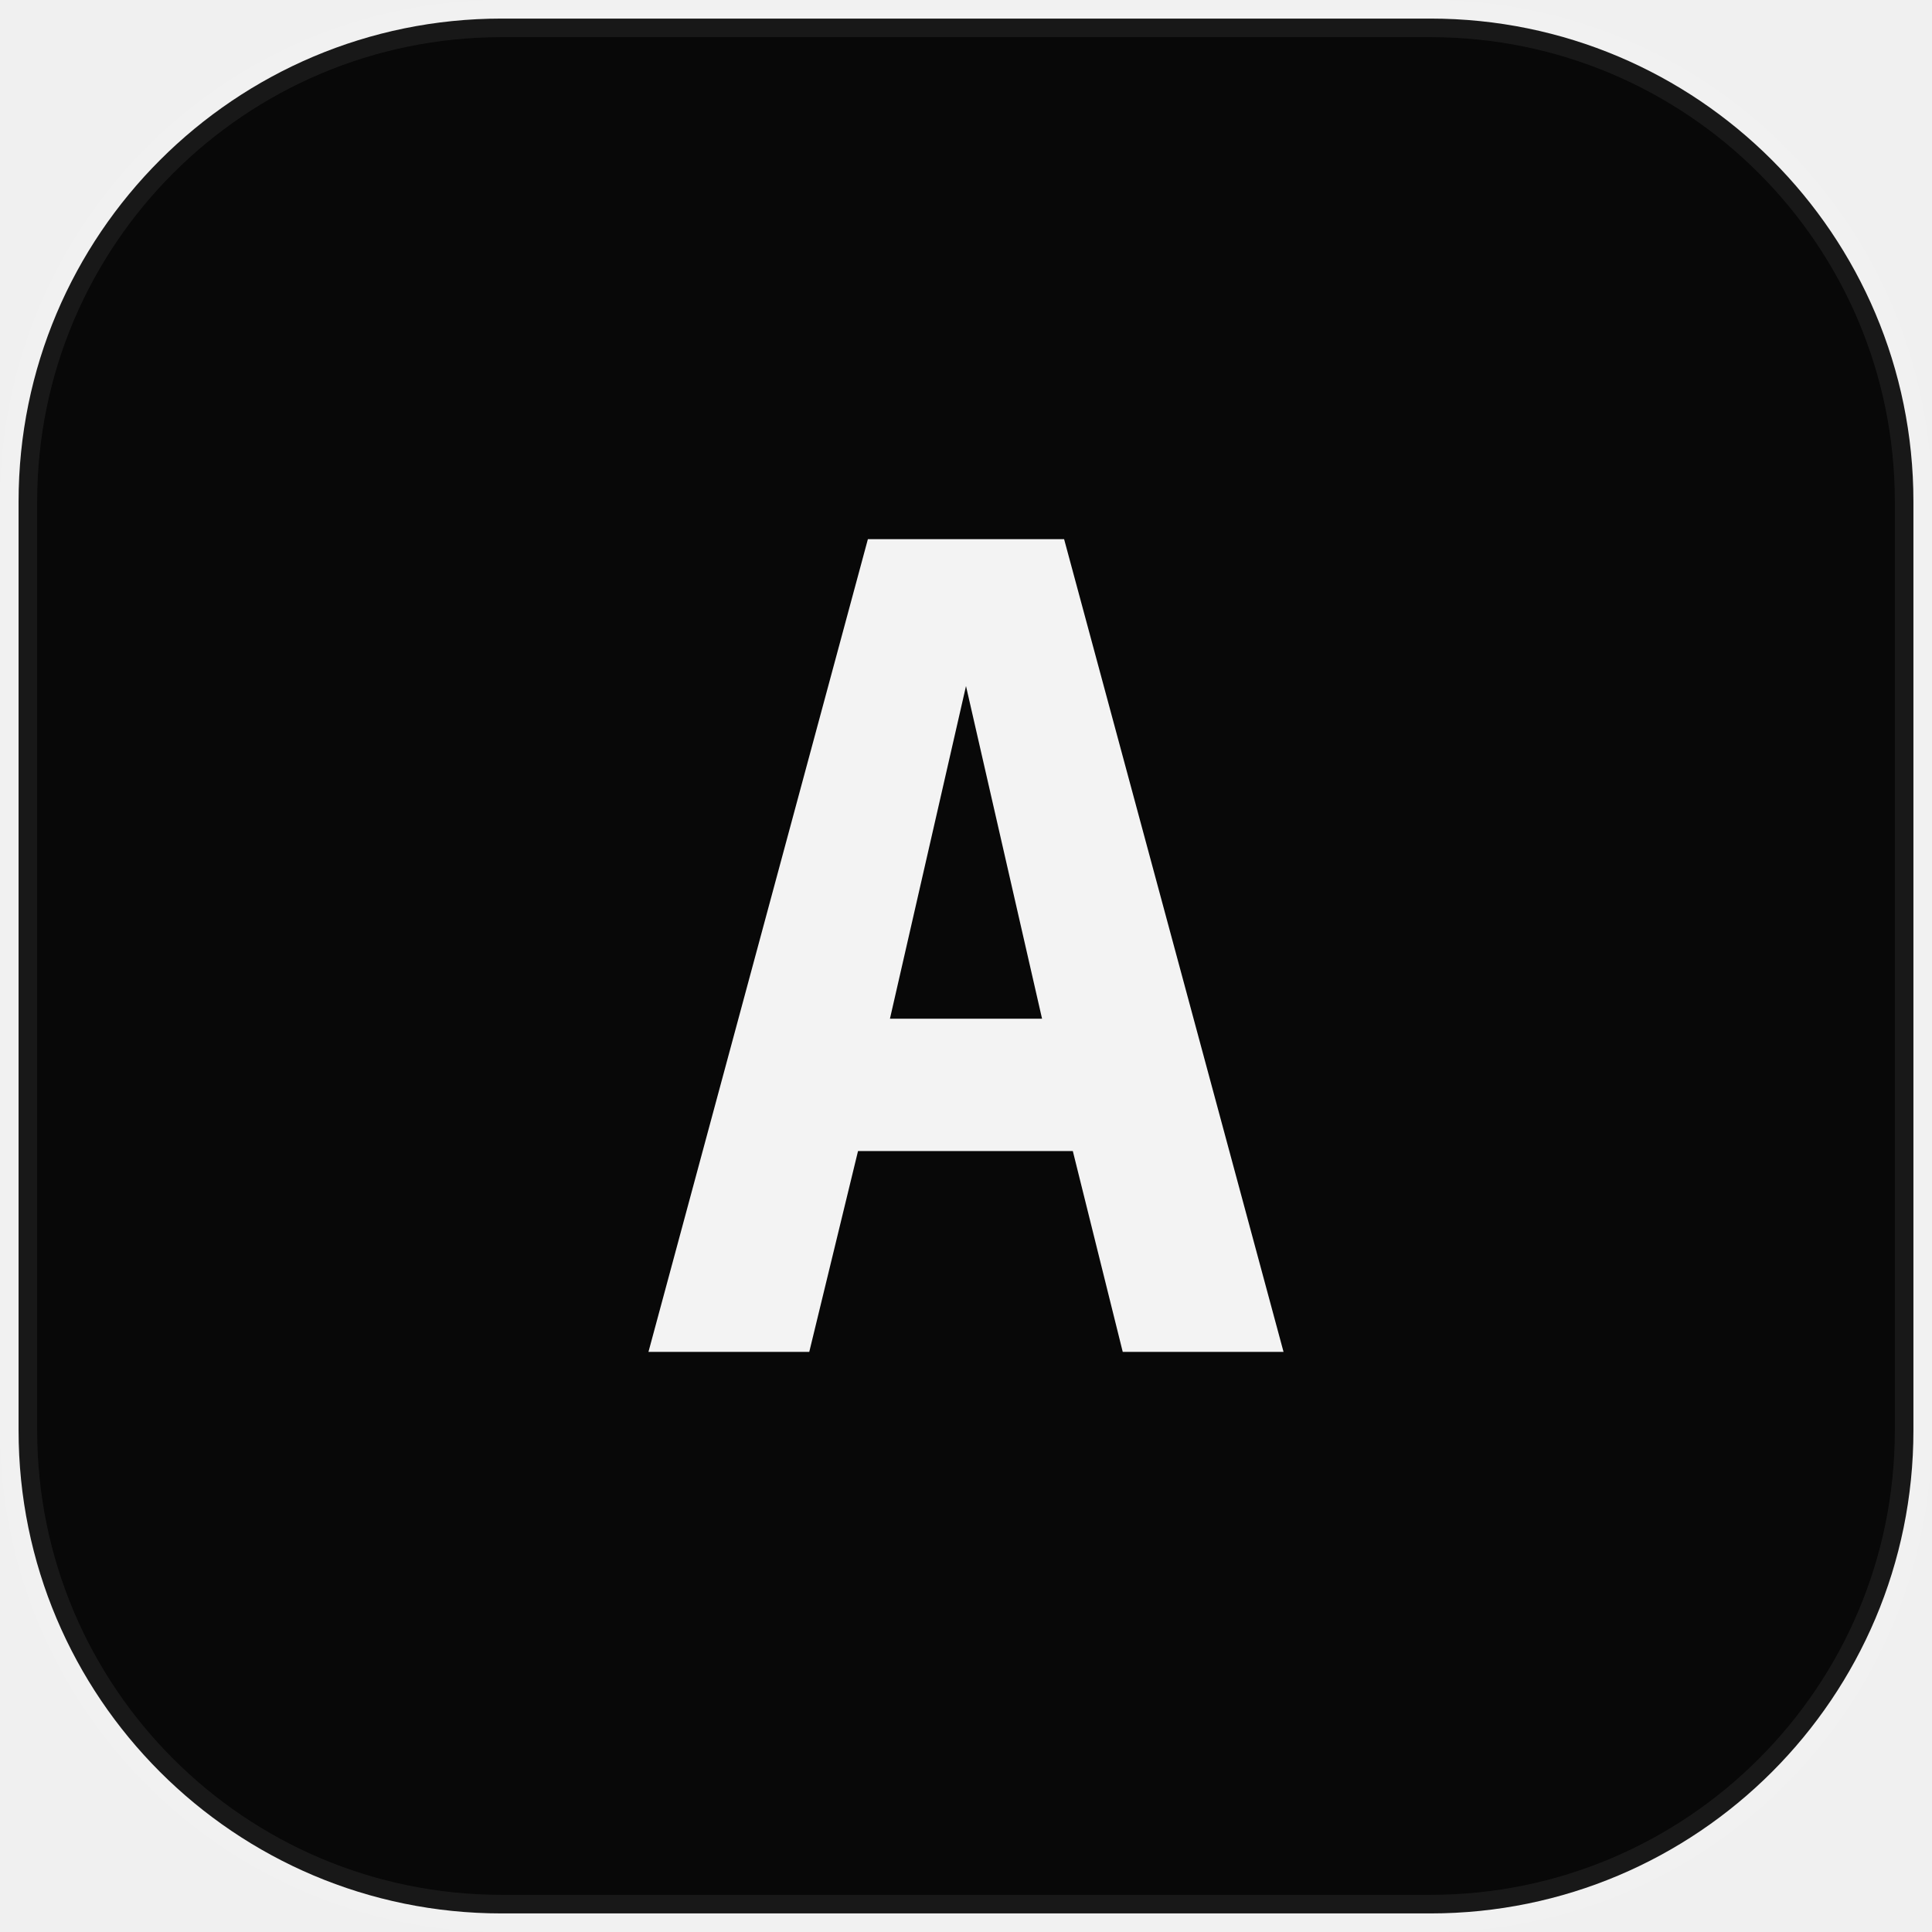
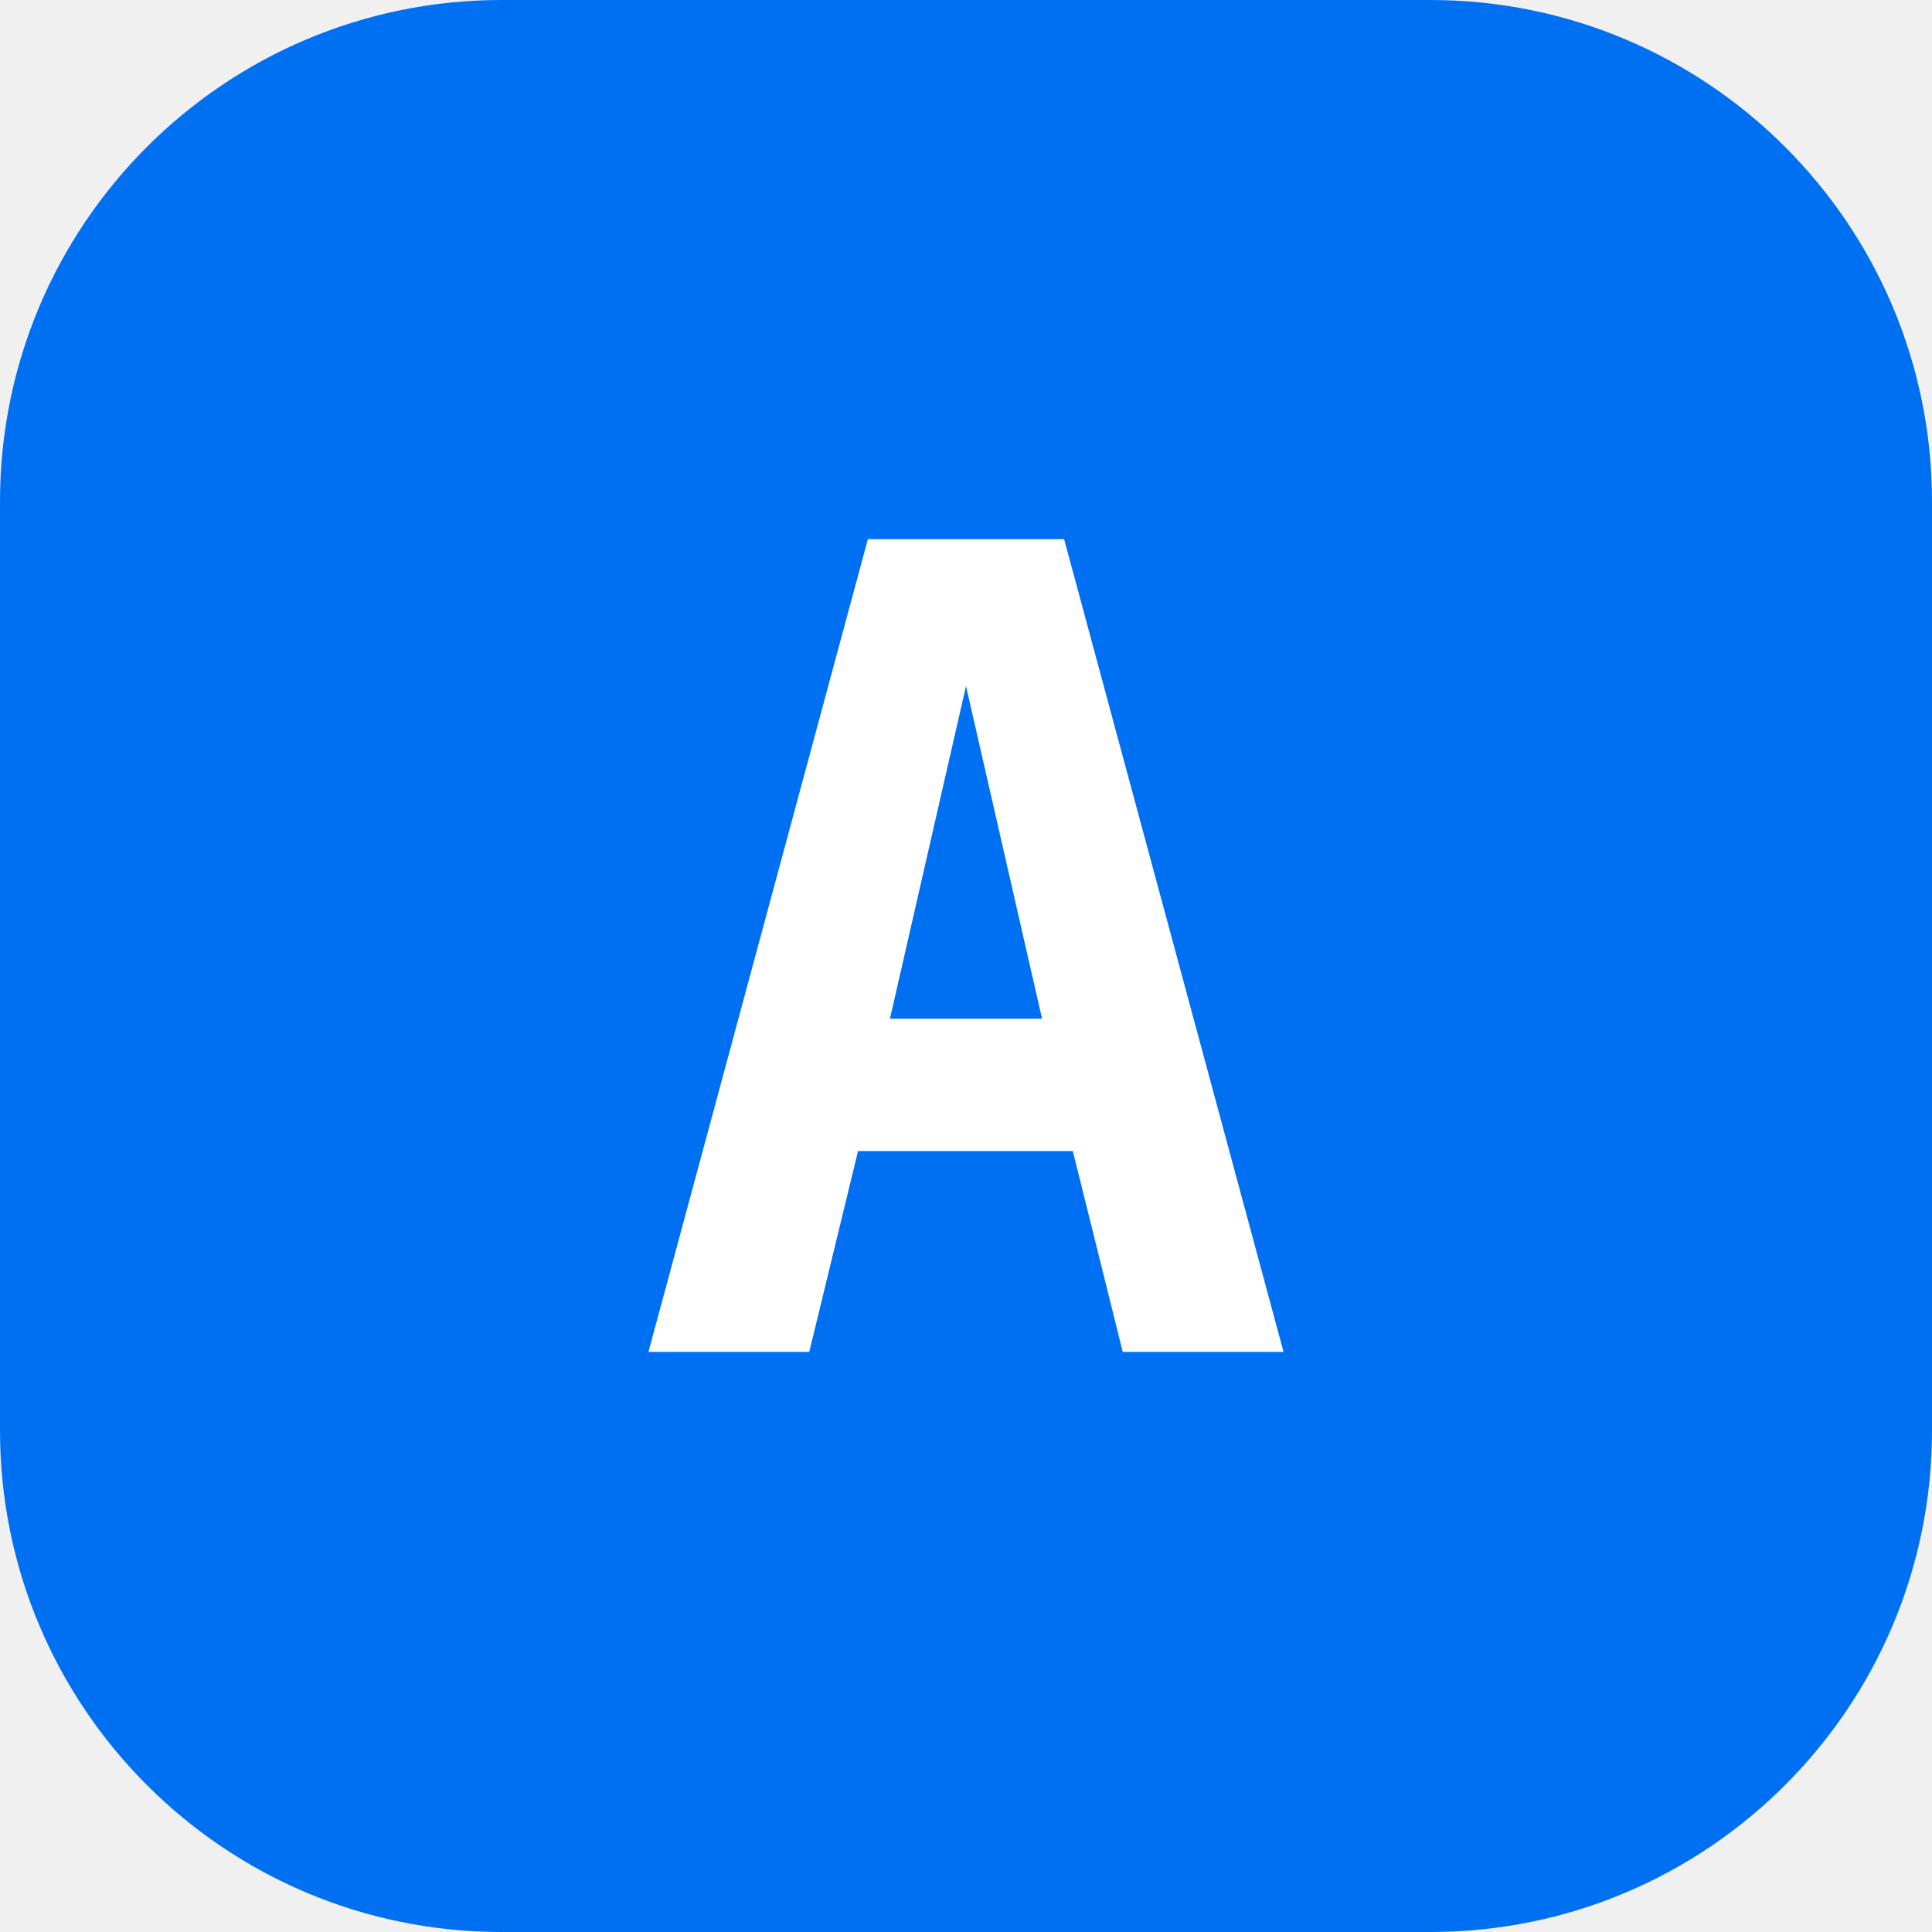
<svg xmlns="http://www.w3.org/2000/svg" width="52" height="52" viewBox="0 0 52 52" fill="none">
-   <rect x="0.5" y="0.5" width="51" height="51" rx="13" stroke="rgba(255,255,255,0.07)" fill="#080808" />
-   <text x="26" y="26" text-anchor="middle" dominant-baseline="central" font-size="30" font-weight="800" fill="rgba(255,255,255,0.95)" font-family="JetBrains Mono, SF Mono, monospace">A</text>
+   <rect x="0.5" y="0.5" width="51" height="51" rx="13" stroke="#0070F3" fill="#0070F3" />
+   <text x="26" y="26" text-anchor="middle" dominant-baseline="central" font-size="30" font-weight="800" fill="#FFFFFF" font-family="JetBrains Mono, SF Mono, monospace">A</text>
</svg>
